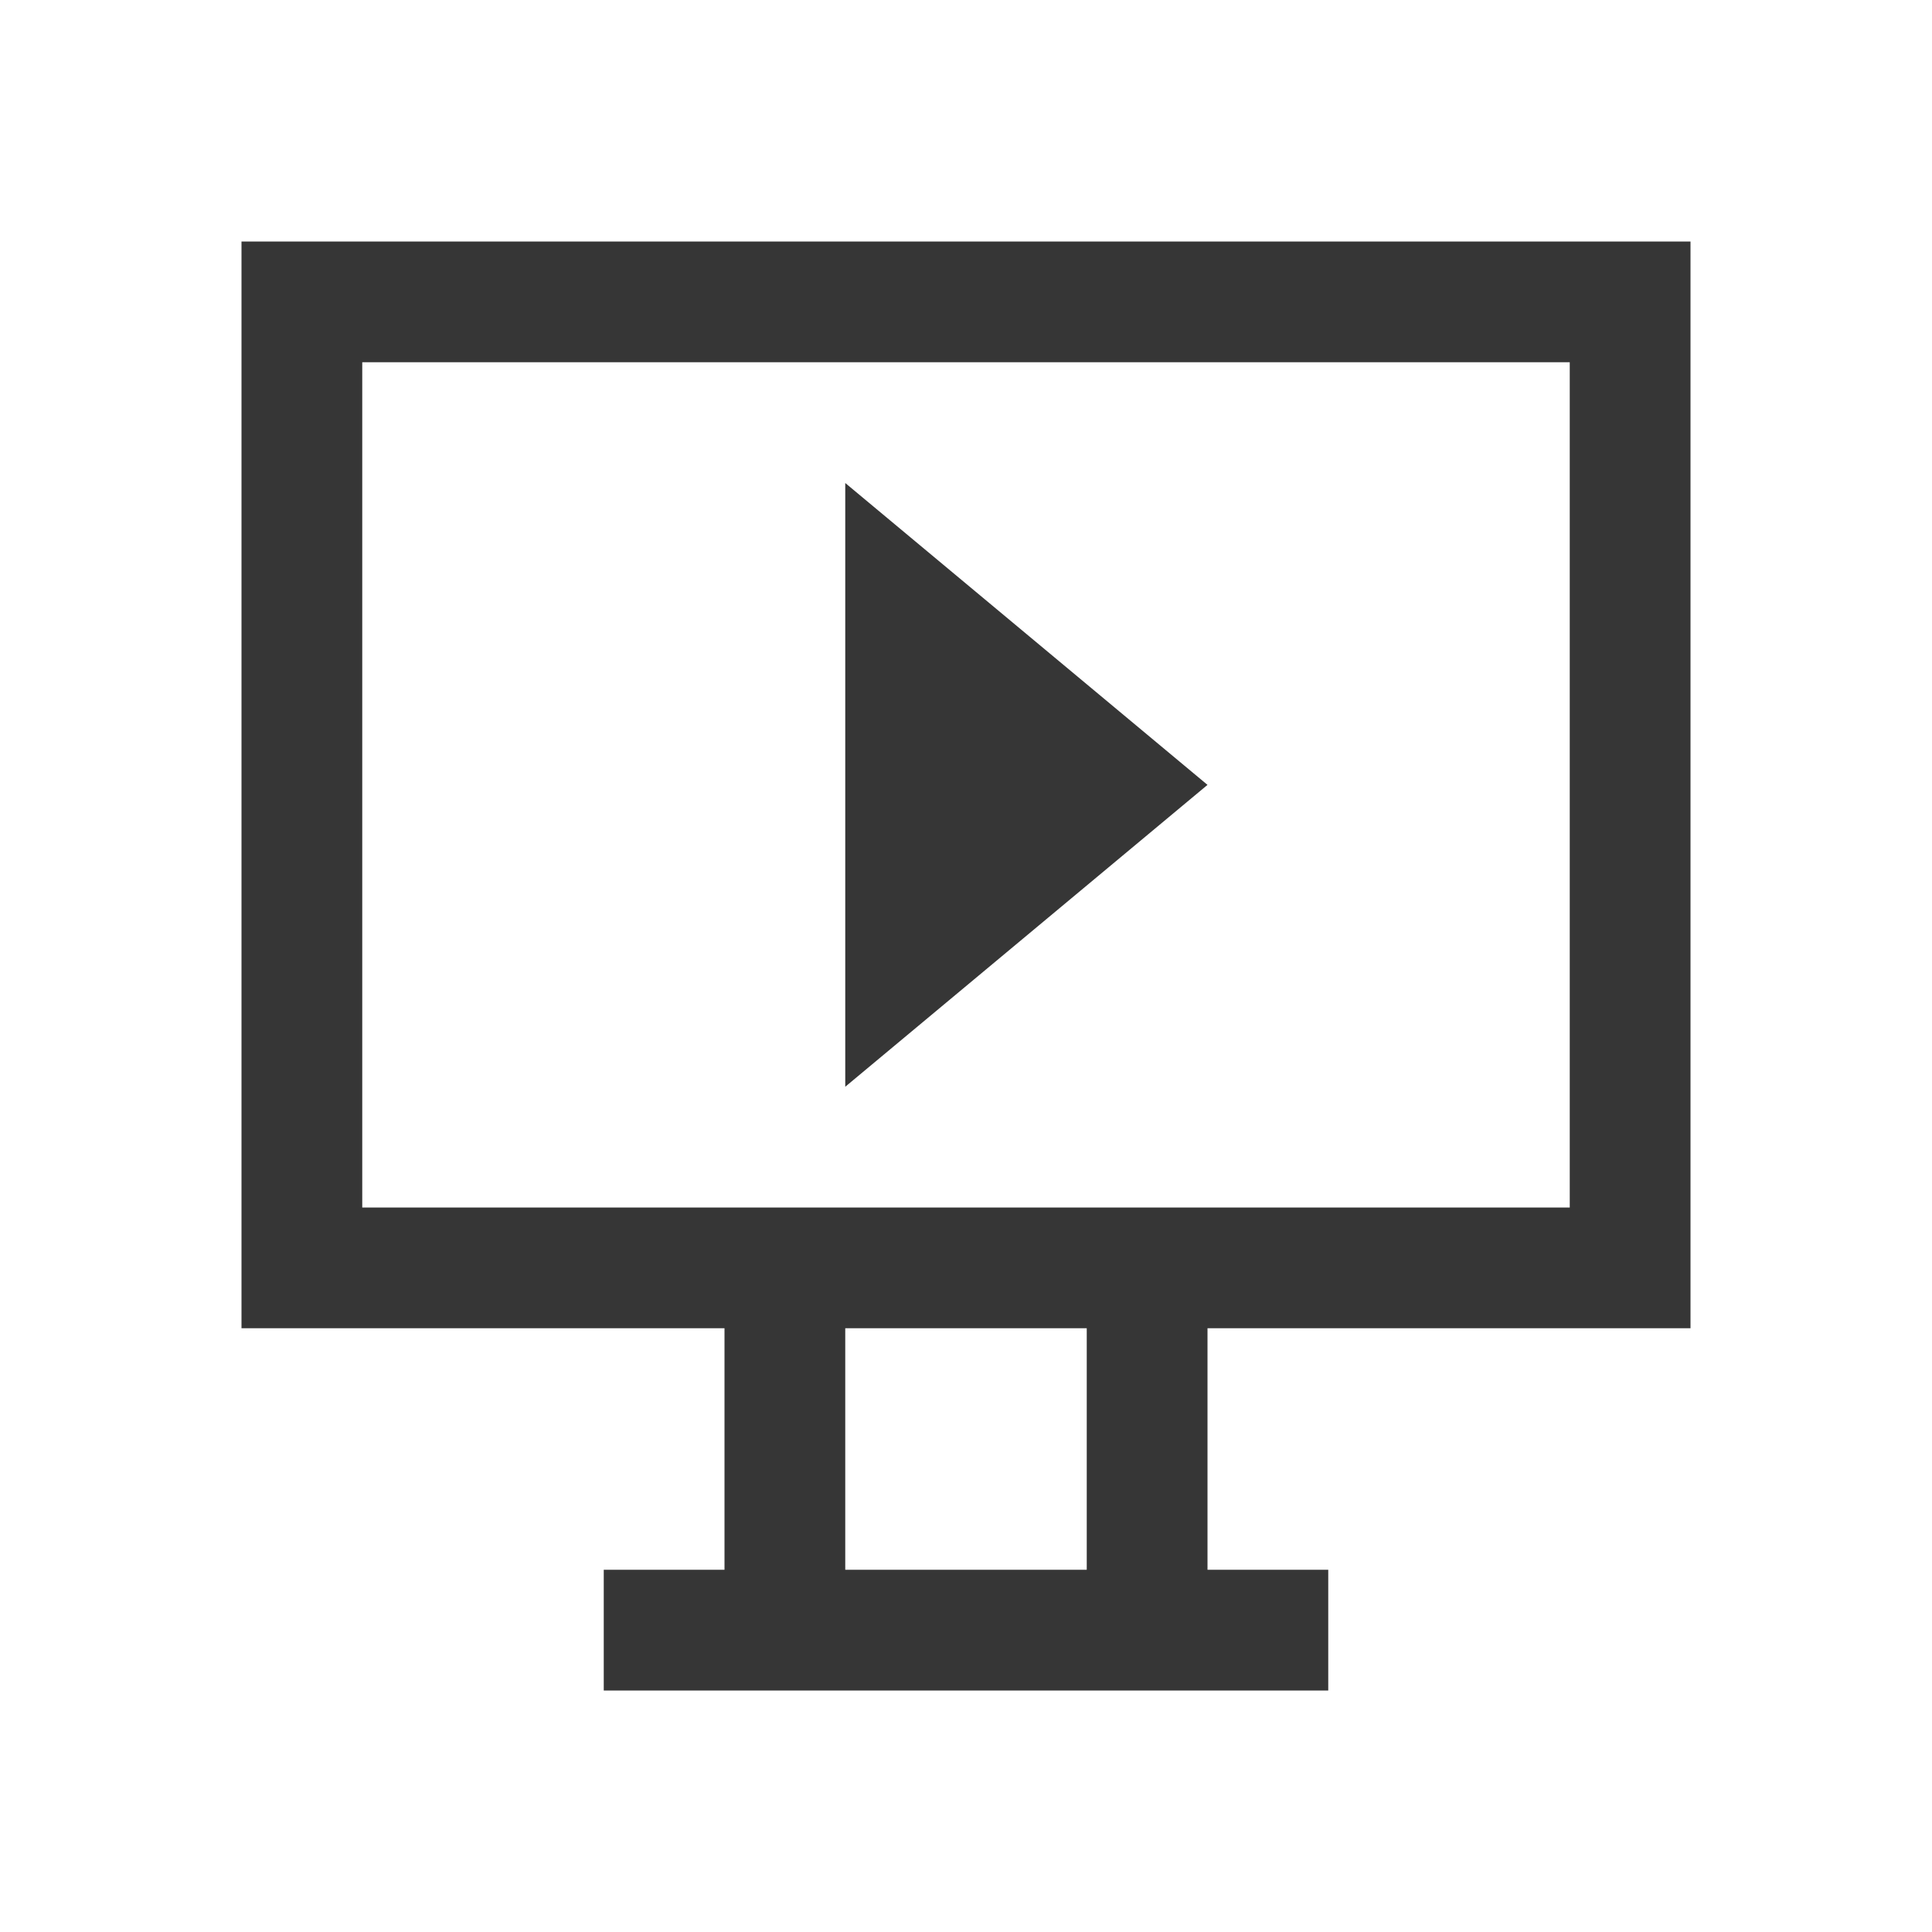
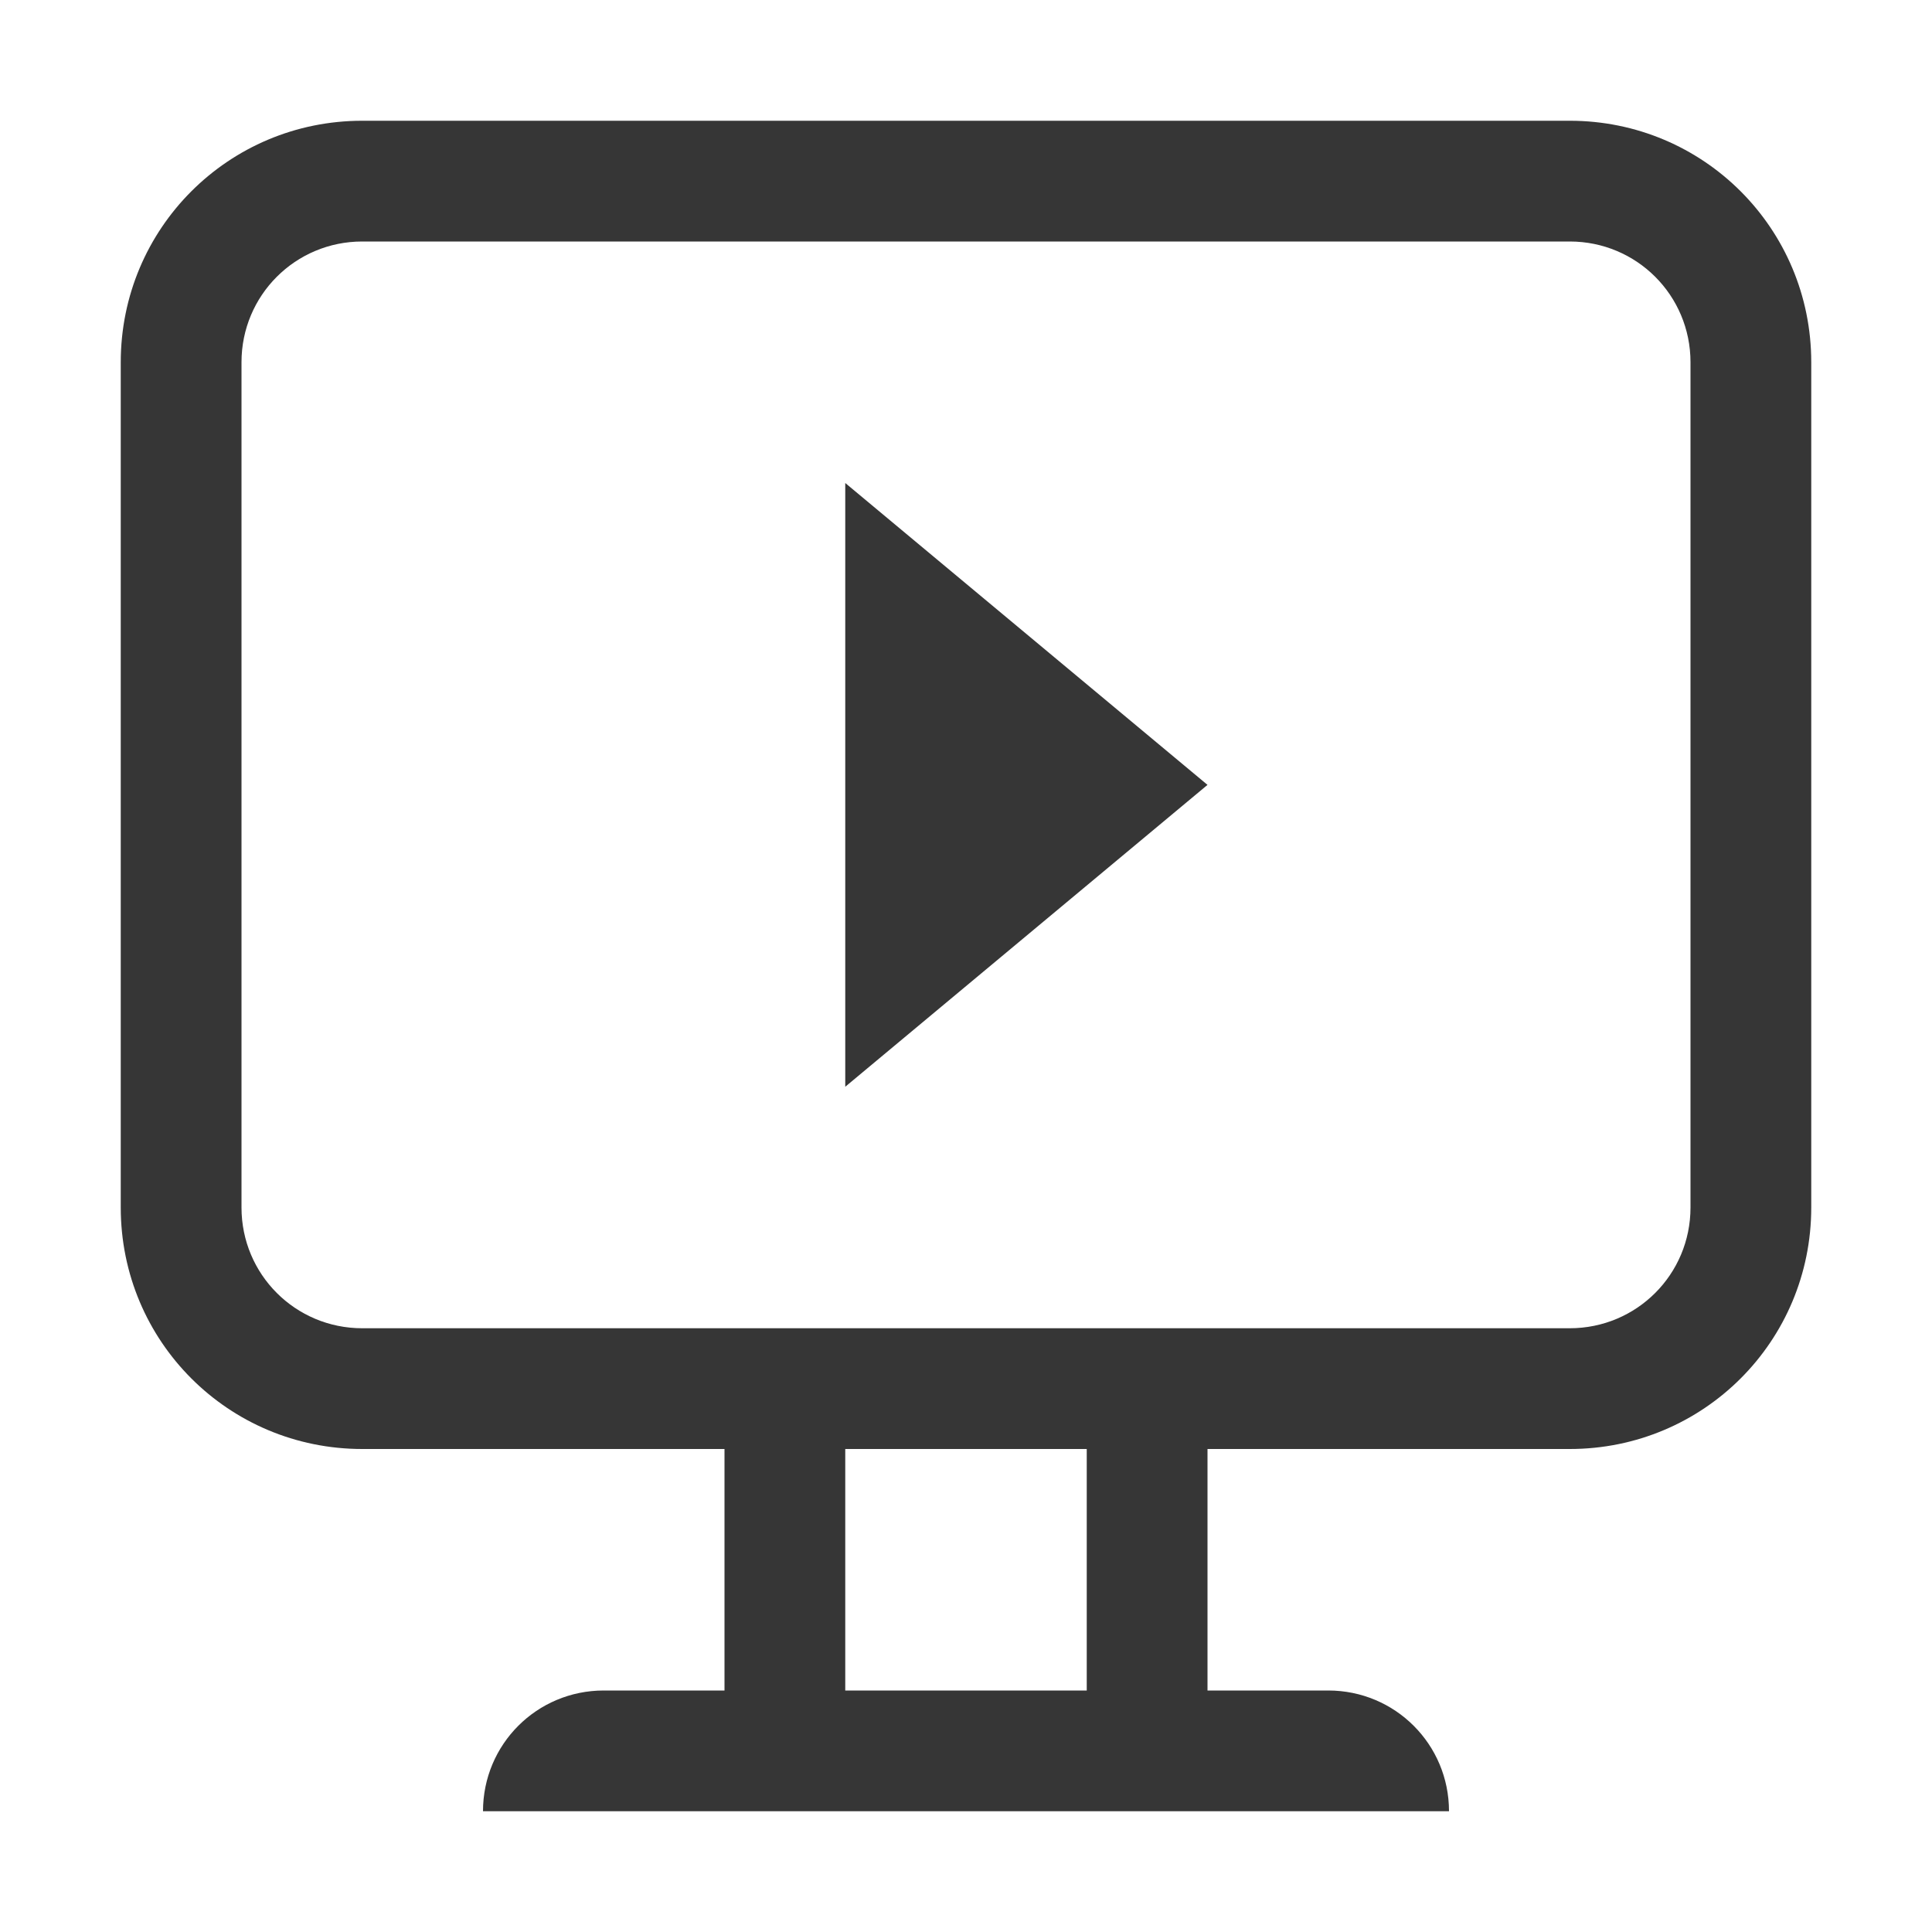
- <svg xmlns="http://www.w3.org/2000/svg" viewBox="0 0 16 16">
-   <defs id="defs3051">
-     <style type="text/css" id="current-color-scheme">
-       .ColorScheme-Text {
+ <svg xmlns="http://www.w3.org/2000/svg" version="1.1" viewBox="0 0 16 16">
+   <defs>
+     <style id="current-color-scheme" type="text/css">.ColorScheme-Text {
        color:#363636;
-       }
-       </style>
+       }</style>
  </defs>
-   <path style="fill:currentColor;fill-opacity:1;stroke:none" d="M 2 2 L 2 11 L 6 11 L 6 13 L 5 13 L 5 14 L 11 14 L 11 13 L 10 13 L 10 11 L 14 11 L 14 2 L 2 2 z M 3 3 L 13 3 L 13 10 L 3 10 L 3 3 z M 7 4 L 7 9 L 10 6.5 L 7 4 z M 7 11 L 9 11 L 9 13 L 7 13 L 7 11 z " class="ColorScheme-Text" />
+   <path class="ColorScheme-Text" d="m7 4v5l3-2.5z" fill="currentColor" />
+   <path class="ColorScheme-Text" d="m3 1c-1.108 0-2 0.892-2 2v7c0 1.108 0.892 2 2 2h3v2h-1c-0.554 0-1 0.446-1 1h8c0-0.554-0.446-1-1-1h-1v-2h3c1.108 0 2-0.892 2-2v-7c0-1.108-0.892-2-2-2h-10zm0 1h10c0.554 0 1 0.446 1 1v7c0 0.554-0.446 1-1 1h-3-1-2-1-3c-0.554 0-1-0.446-1-1v-7c0-0.554 0.446-1 1-1zm4 10h2v2h-2v-2z" fill="currentColor" />
</svg>
